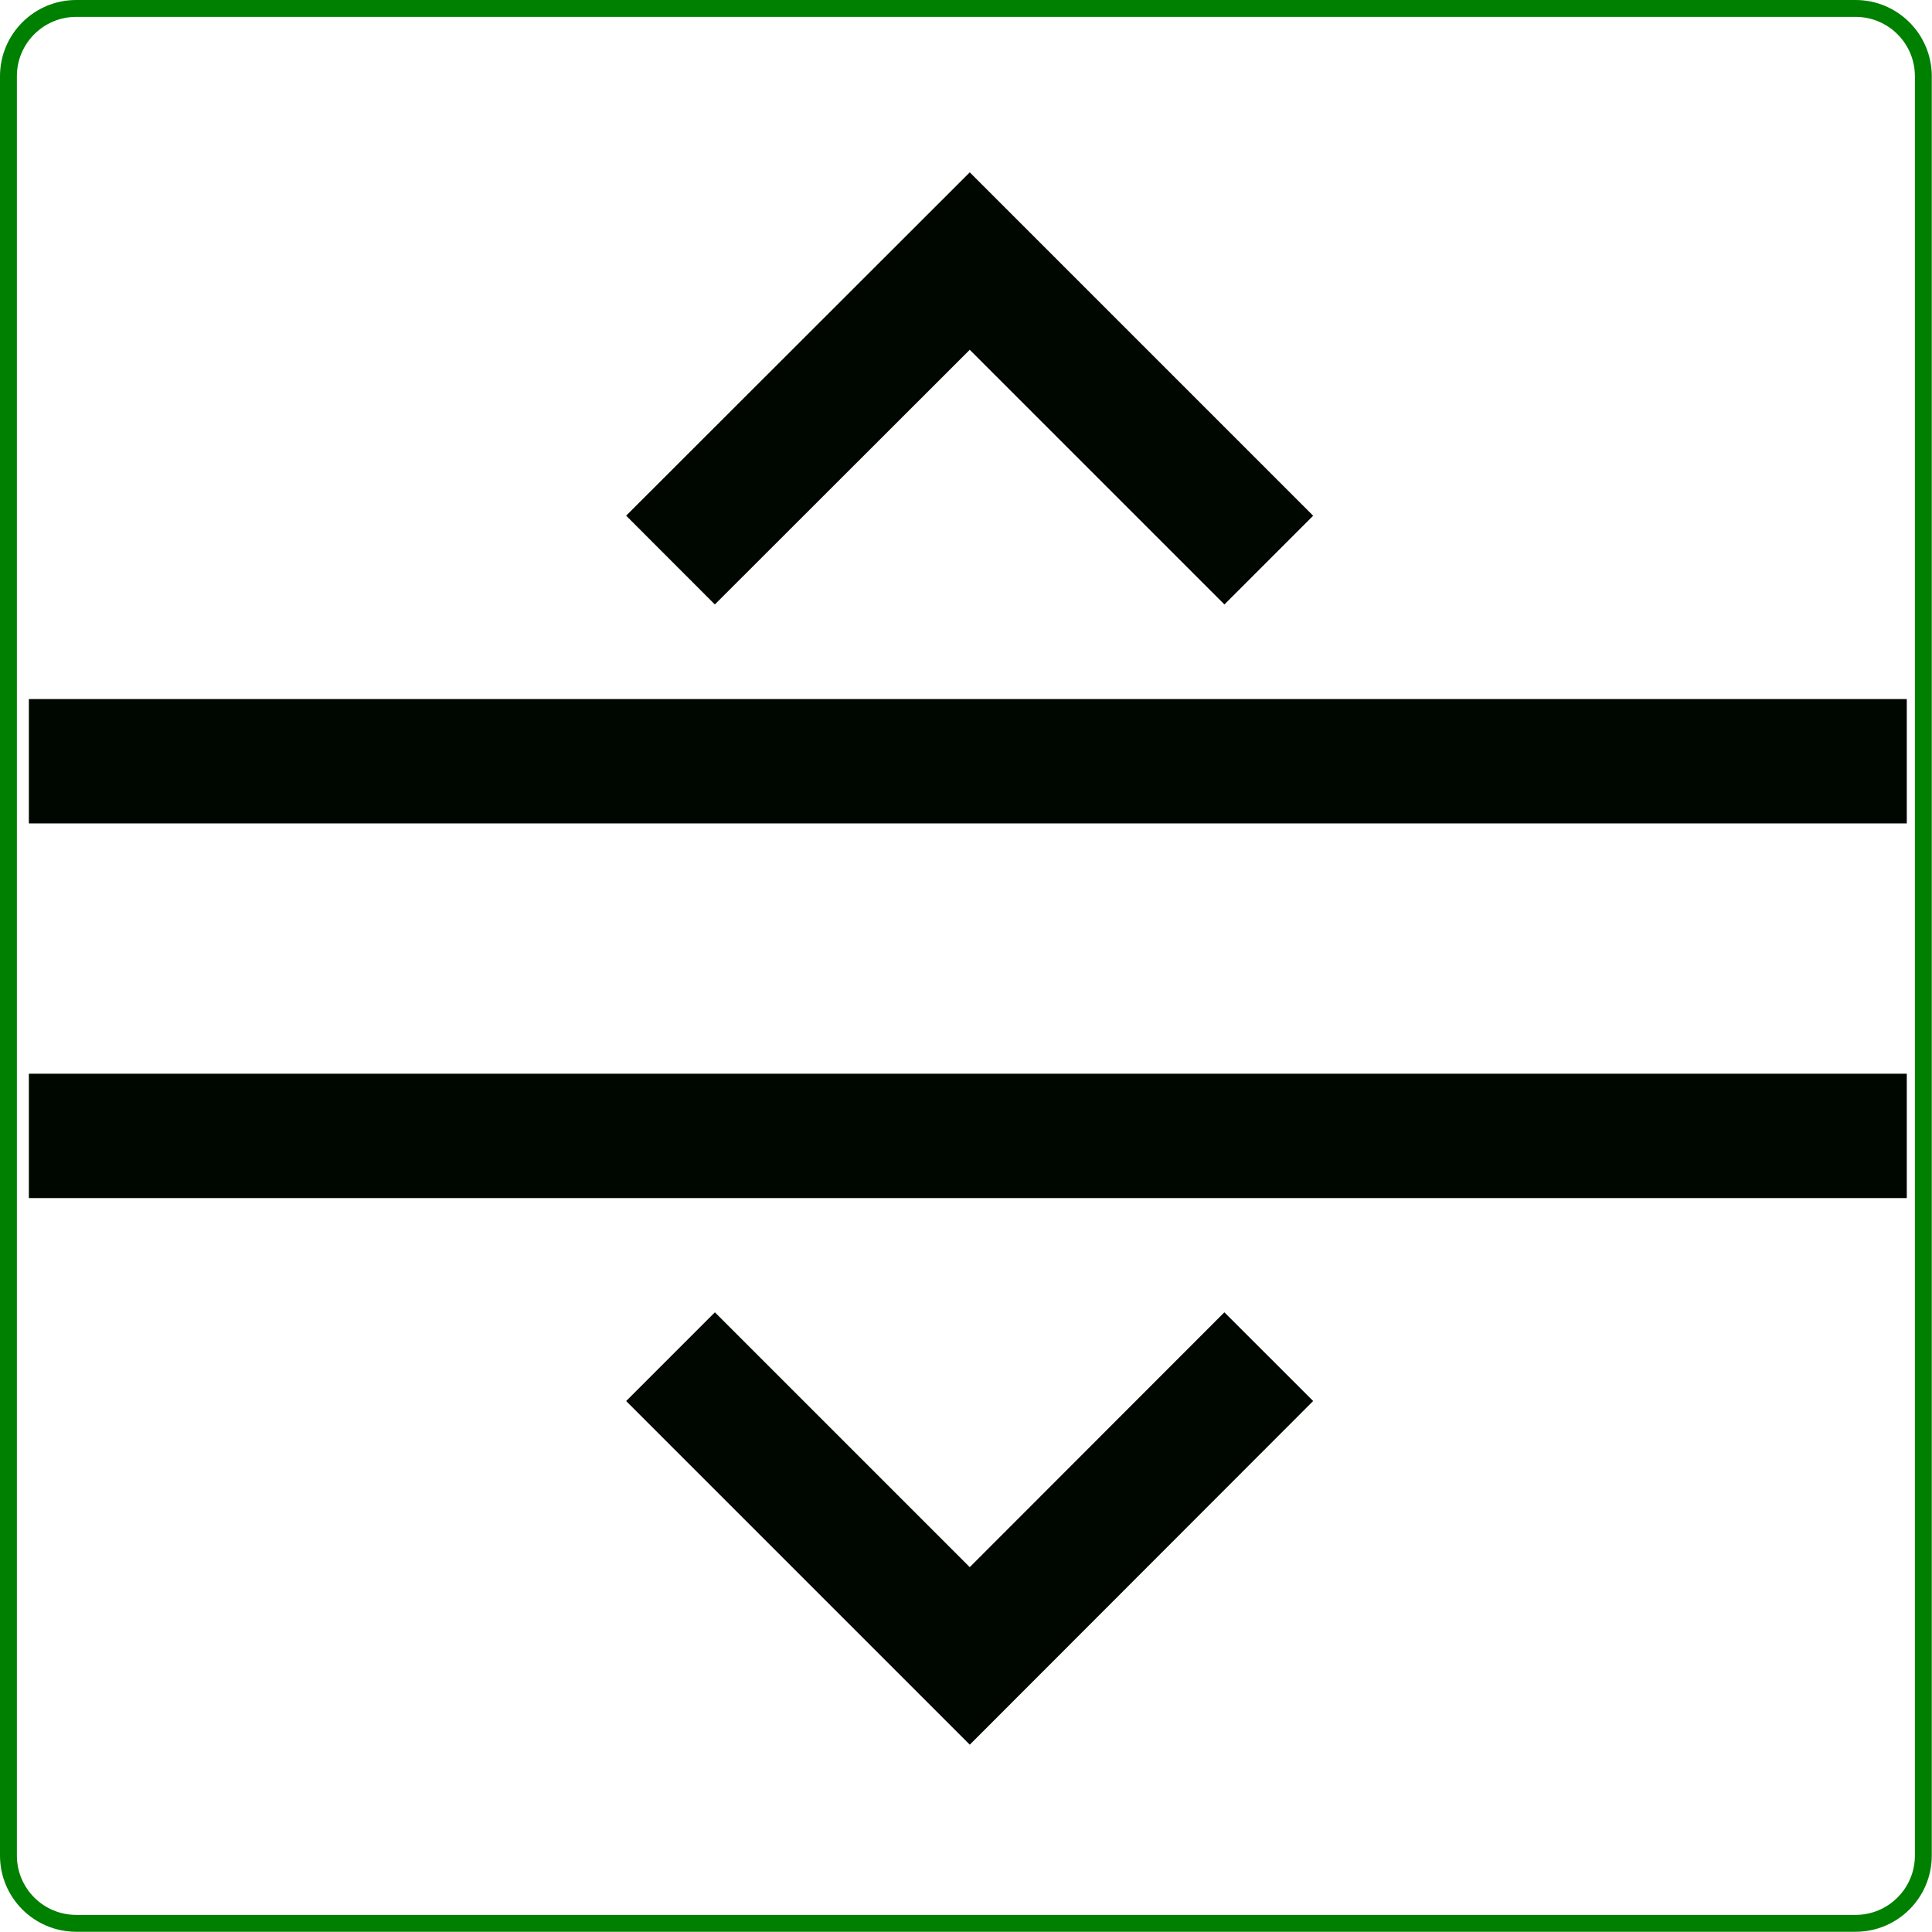
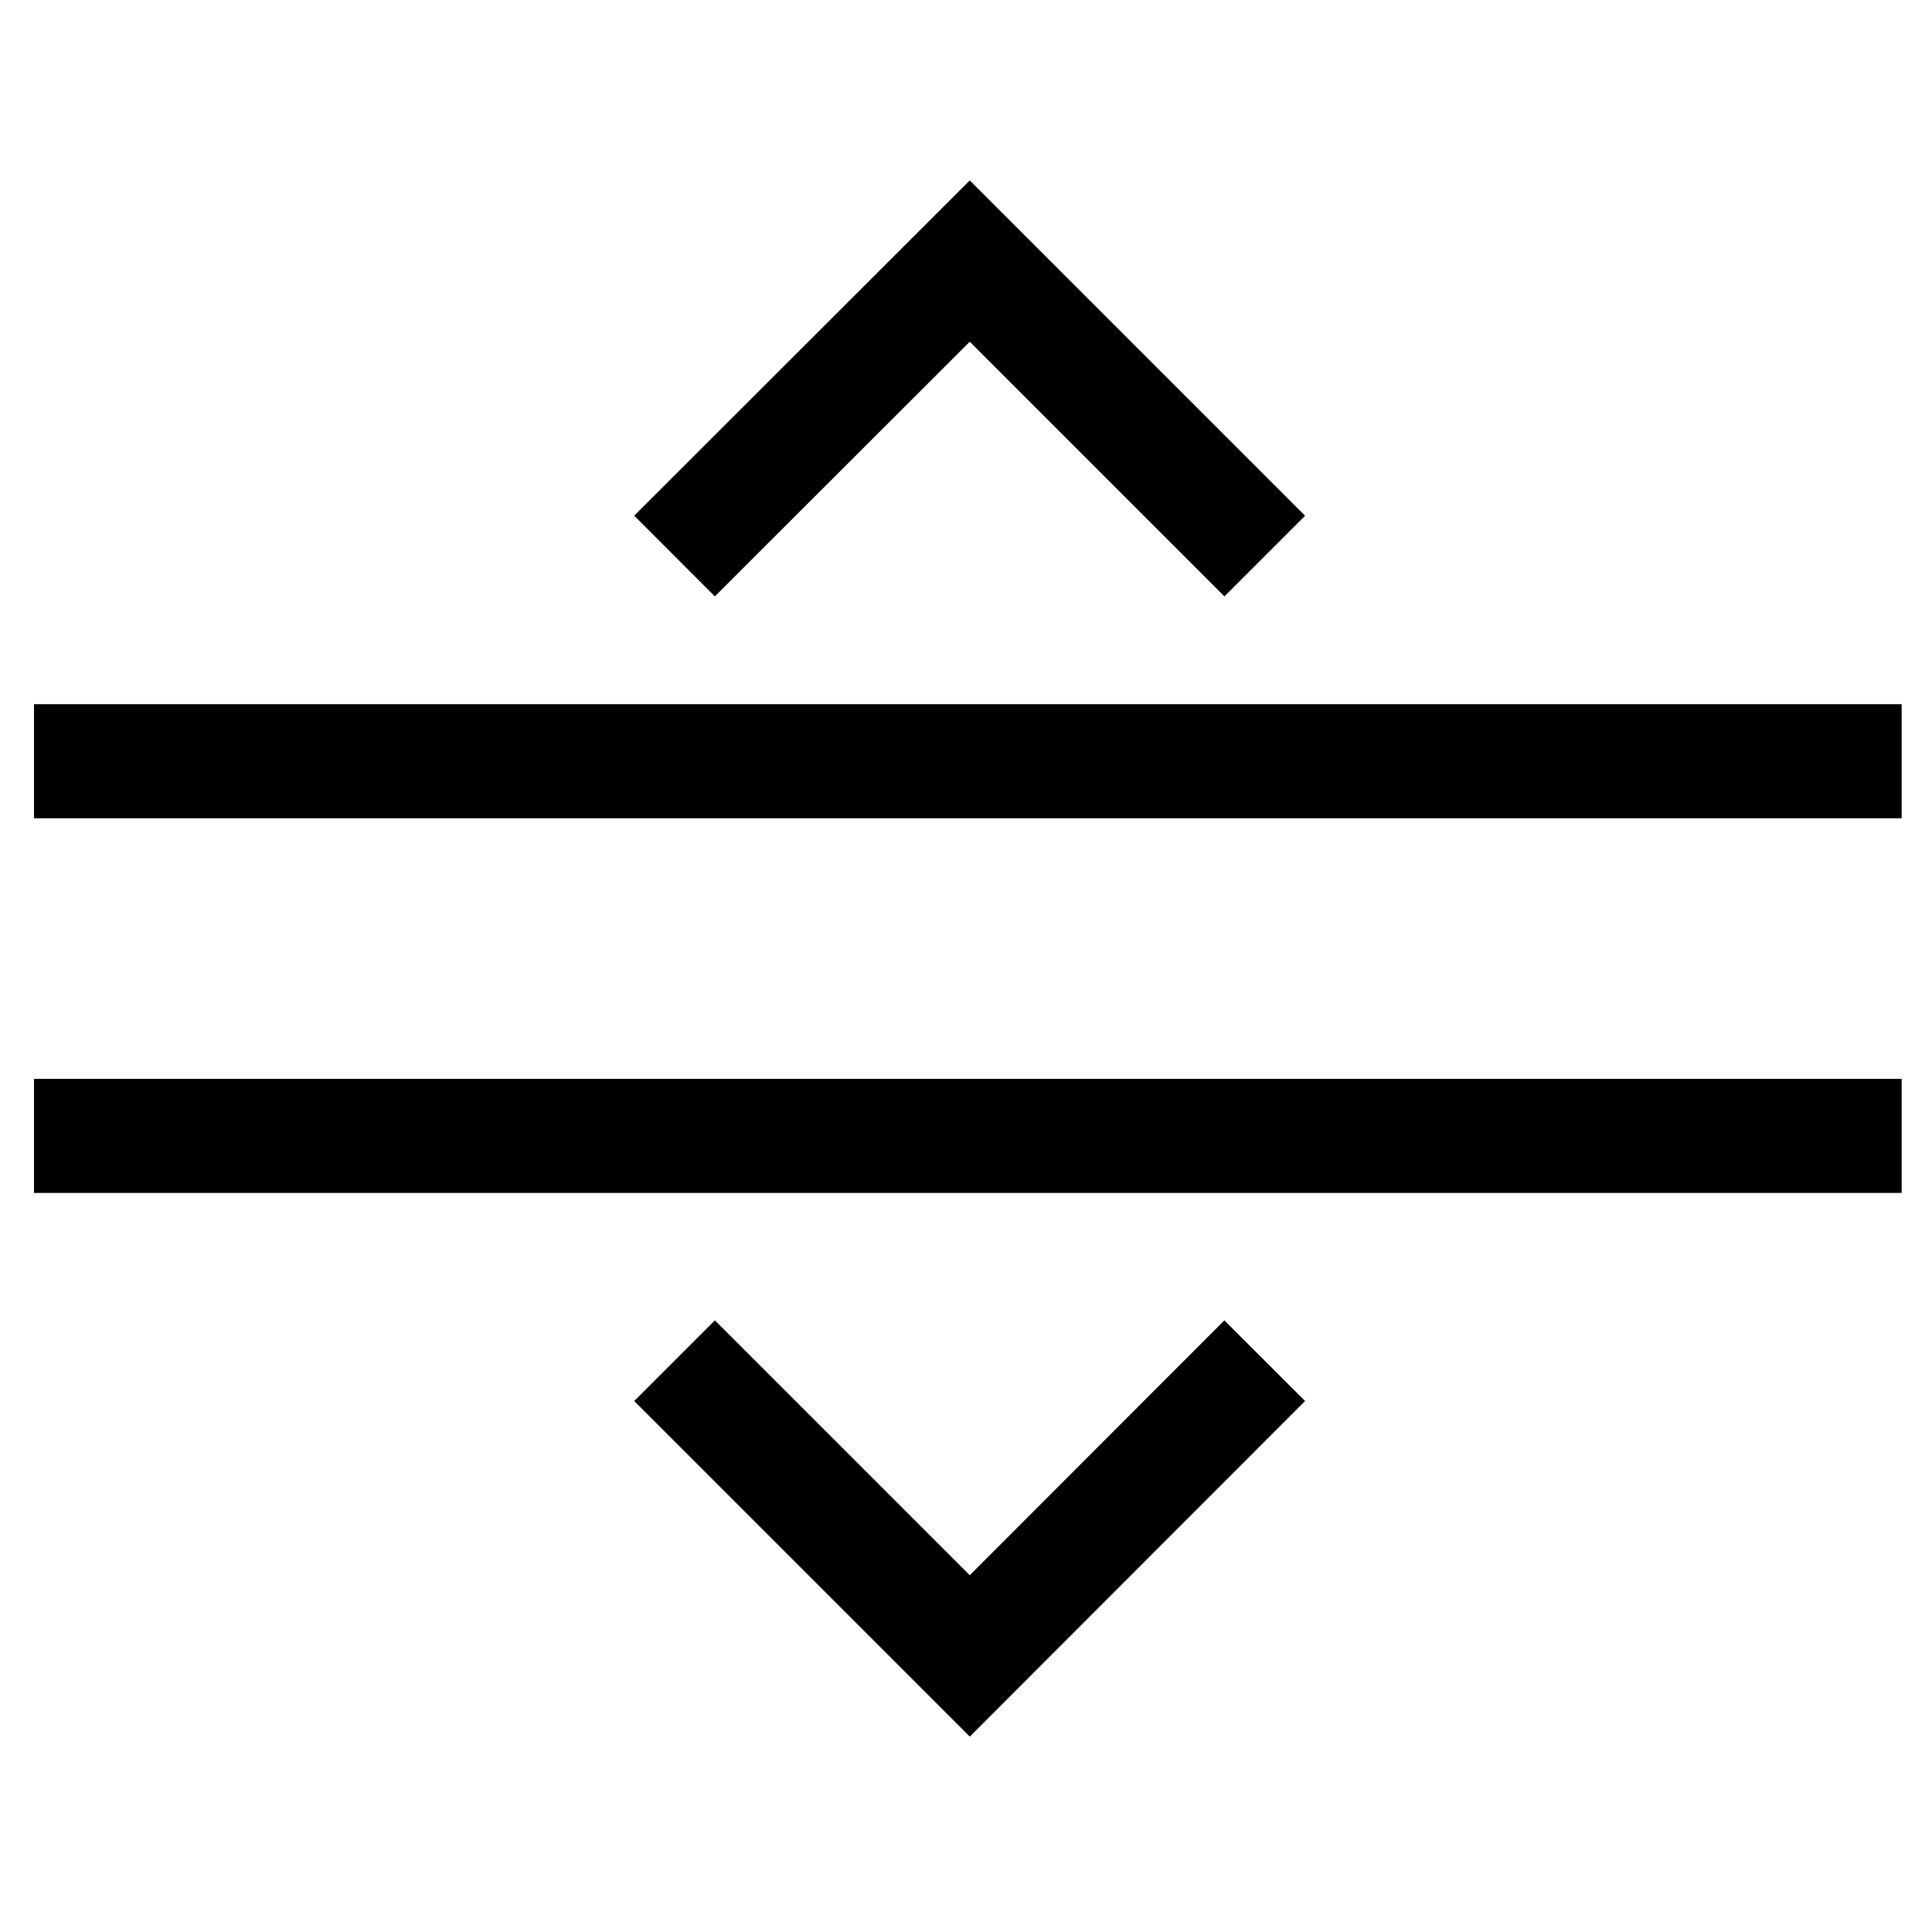
<svg xmlns="http://www.w3.org/2000/svg" width="32" height="32" viewBox="0 0 8.467 8.467" version="1.1" id="svg8">
  <defs id="defs2" />
-   <g id="layer3" style="display:inline">
-     <rect style="fill:#fffffe;fill-opacity:0;stroke:#008000;stroke-width:0.074;stroke-linecap:round;stroke-miterlimit:4;stroke-dasharray:none;stroke-opacity:1;paint-order:fill markers stroke" id="rect1586" width="8.392" height="8.392" x="0.037" y="0.037" rx="0.297" ry="0.297" />
-   </g>
  <g id="layer2" style="display:inline">
    <g id="g840" transform="translate(0,0.314109)">
-       <path style="fill:none;stroke:#000600;stroke-width:0.55;stroke-linecap:square;stroke-linejoin:miter;stroke-miterlimit:4;stroke-dasharray:none;stroke-opacity:1" d="M 5.366,1.946 4.25,0.83 3.133,1.946" id="path855" />
-       <path style="fill:none;stroke:#000600;stroke-width:0.545;stroke-linecap:square;stroke-linejoin:miter;stroke-miterlimit:4;stroke-dasharray:none;stroke-opacity:1" d="M 0.399,3.022 H 8.084" id="path2217" />
-       <path style="fill:none;stroke:#000600;stroke-width:0.545;stroke-linecap:square;stroke-linejoin:miter;stroke-miterlimit:4;stroke-dasharray:none;stroke-opacity:1" d="M 0.399,4.664 H 8.084" id="path2784" />
-       <path style="fill:none;stroke:#000600;stroke-width:0.55;stroke-linecap:square;stroke-linejoin:miter;stroke-miterlimit:4;stroke-dasharray:none;stroke-opacity:1" d="M 5.366,5.826 4.25,6.943 3.133,5.826" id="path2786" />
+       <path style="fill:none;stroke:#000000;stroke-width:0.5;stroke-linecap:square;stroke-linejoin:miter;stroke-miterlimit:4;stroke-dasharray:none;stroke-opacity:1" d="M 5.366,1.946 4.25,0.83 3.133,1.946" id="path855" />
+       <path style="fill:none;stroke:#000000;stroke-width:0.5;stroke-linecap:square;stroke-linejoin:miter;stroke-miterlimit:4;stroke-dasharray:none;stroke-opacity:1" d="M 0.399,3.022 H 8.084" id="path2217" />
+       <path style="fill:none;stroke:#000000;stroke-width:0.5;stroke-linecap:square;stroke-linejoin:miter;stroke-miterlimit:4;stroke-dasharray:none;stroke-opacity:1" d="M 0.399,4.664 H 8.084" id="path2784" />
+       <path style="fill:none;stroke:#000000;stroke-width:0.5;stroke-linecap:square;stroke-linejoin:miter;stroke-miterlimit:4;stroke-dasharray:none;stroke-opacity:1" d="M 5.366,5.826 4.25,6.943 3.133,5.826" id="path2786" />
    </g>
  </g>
</svg>
